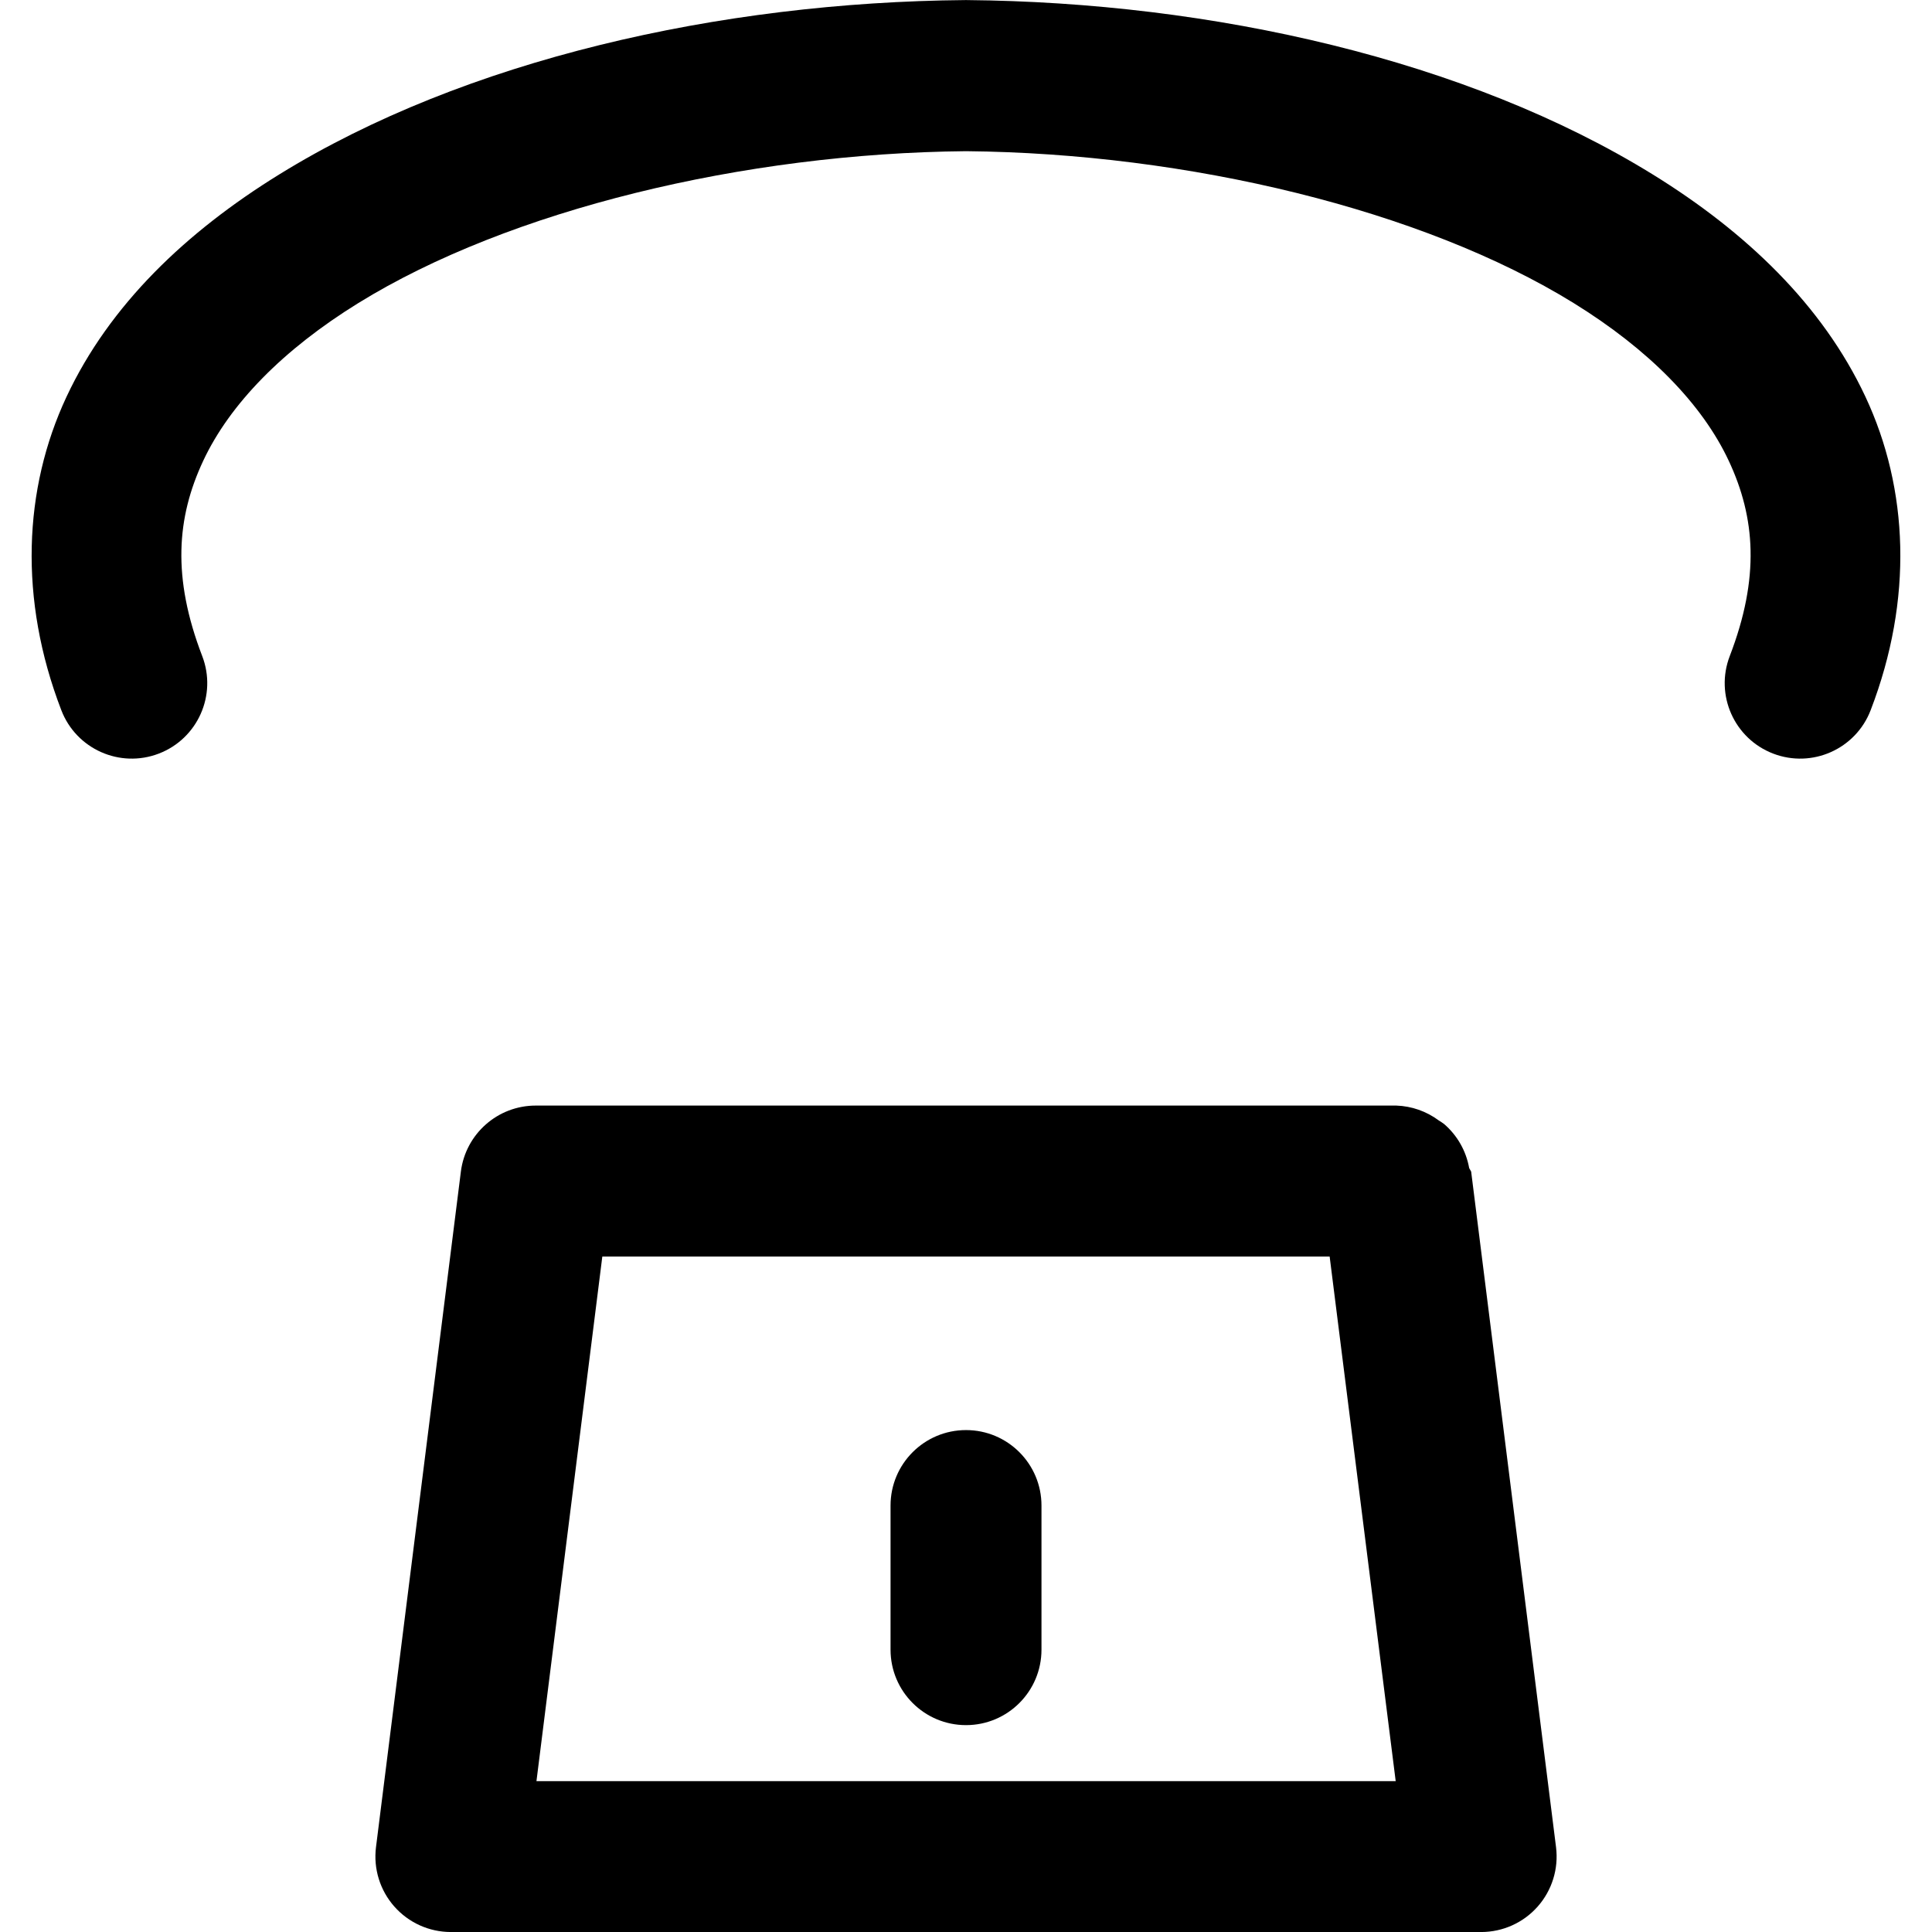
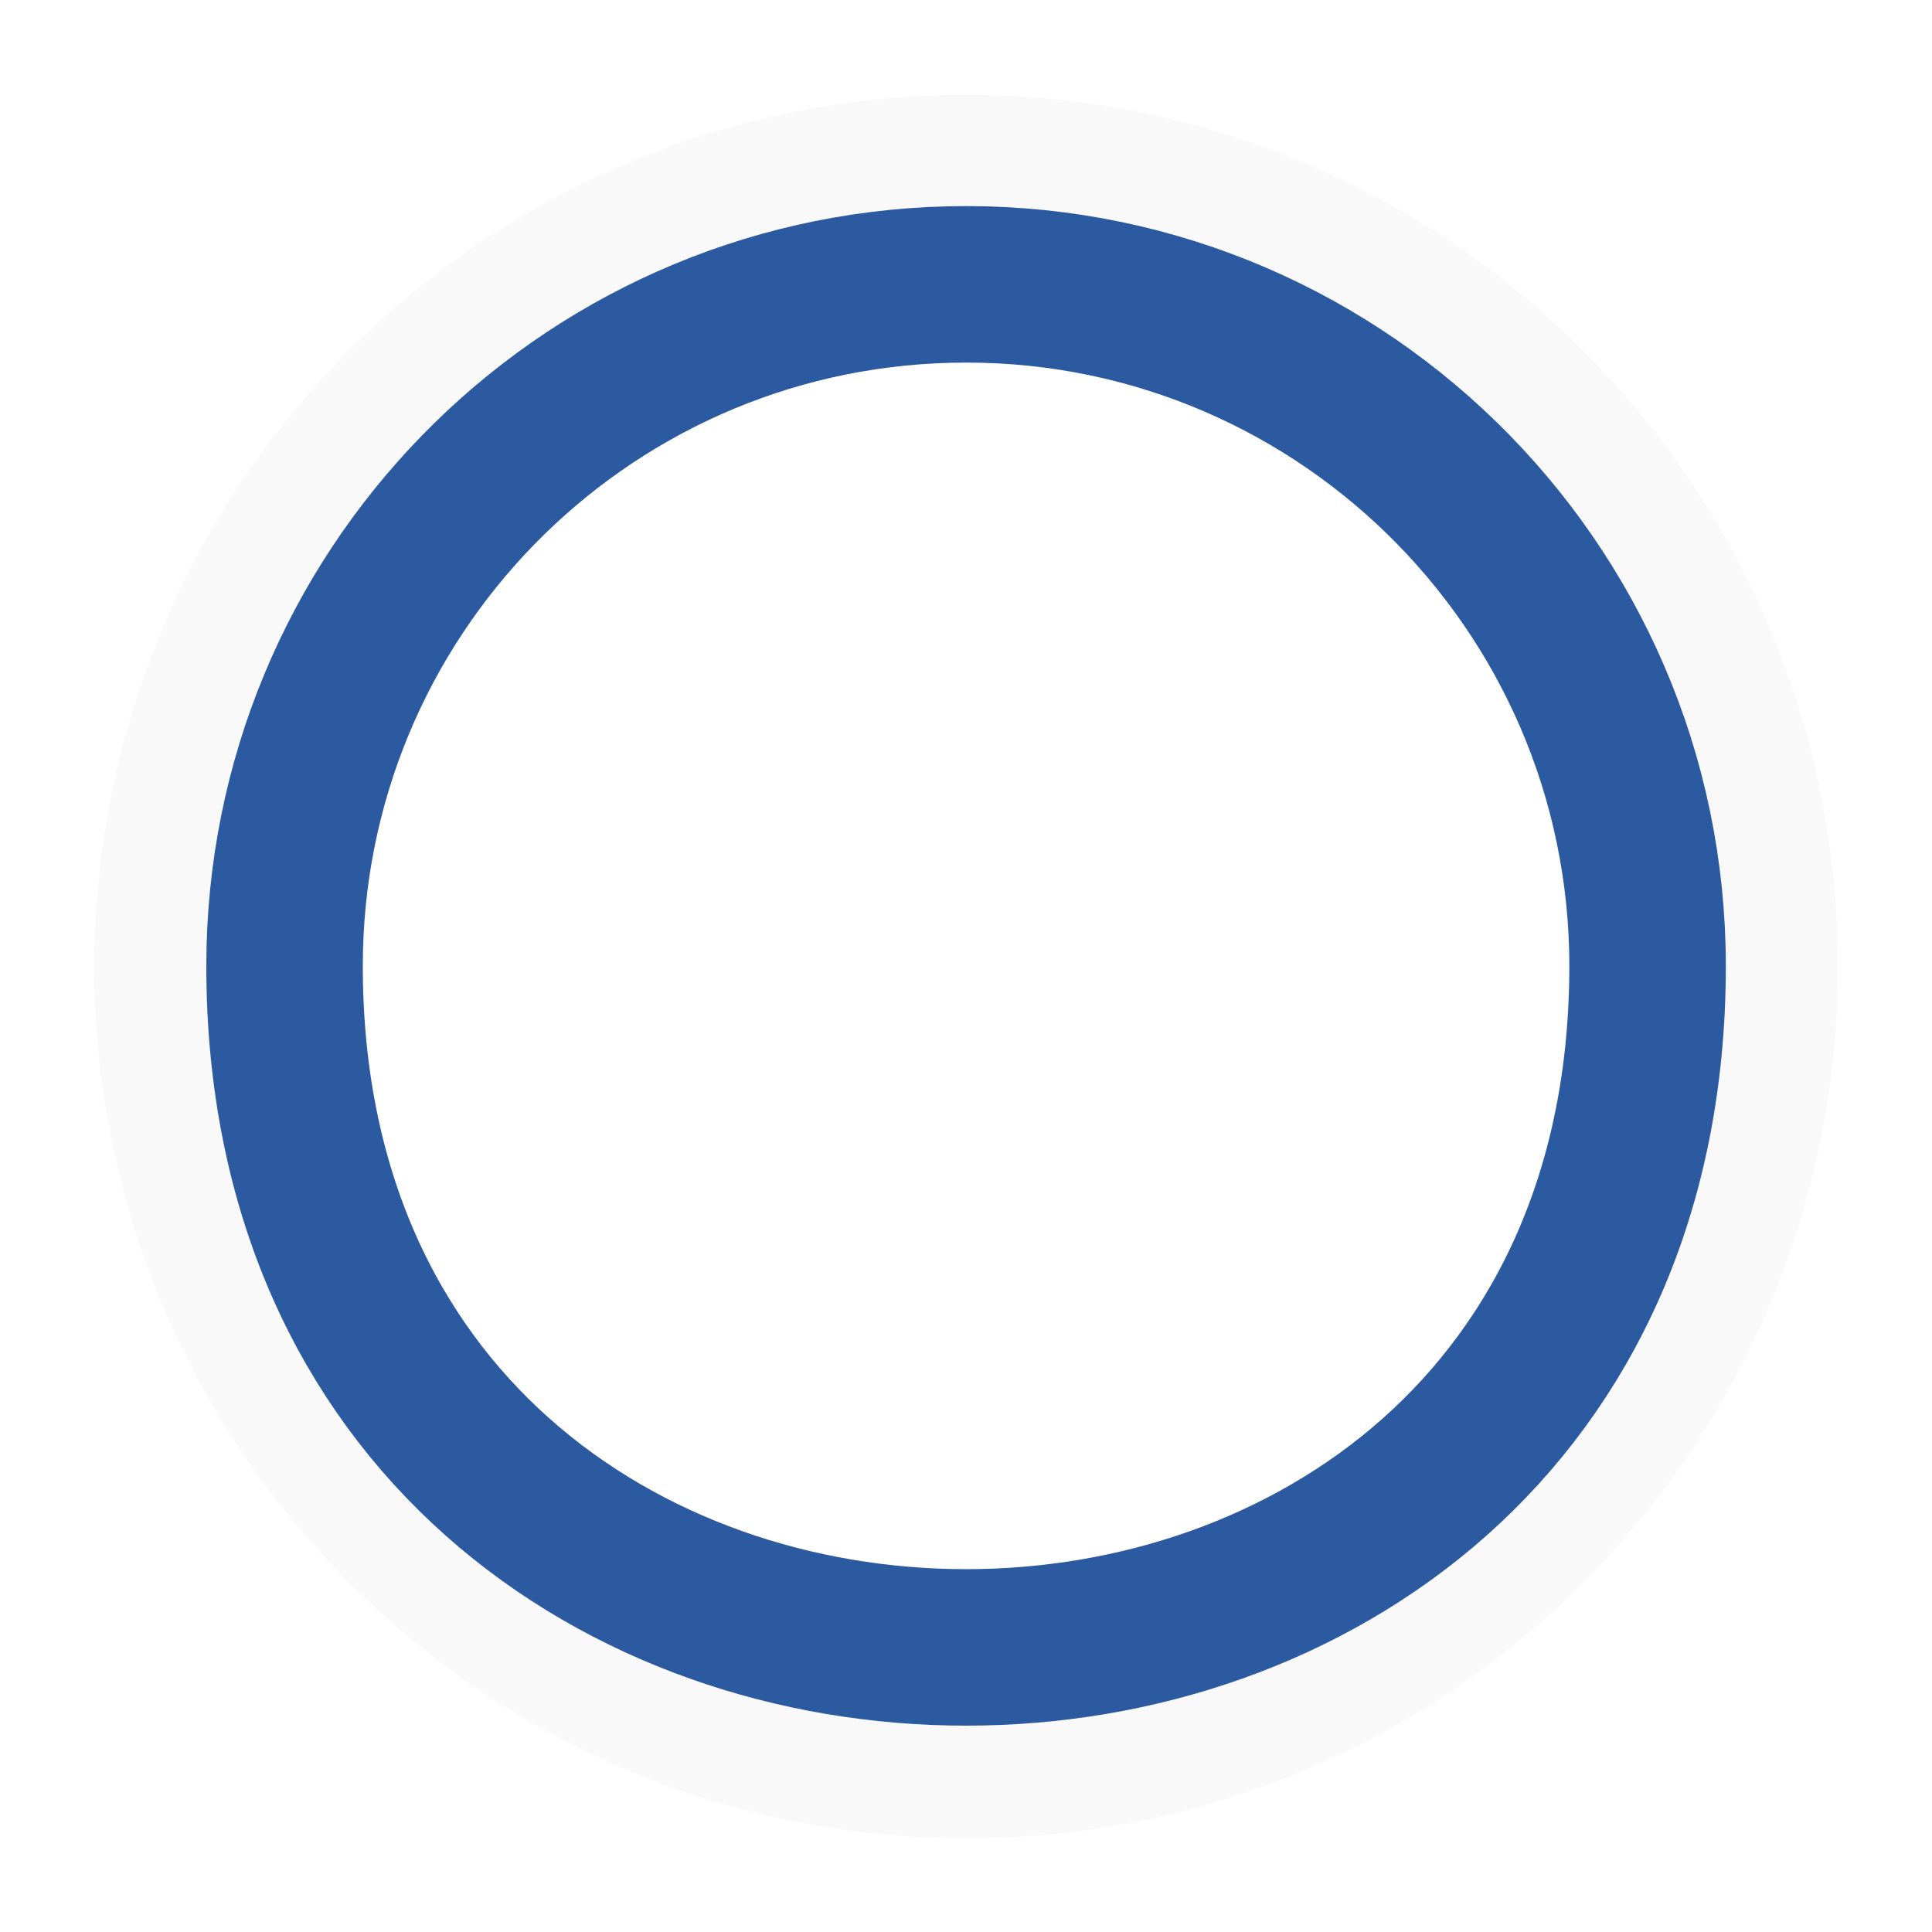
<svg xmlns="http://www.w3.org/2000/svg" version="1.1" viewBox="0 0 14 14">
-   <g transform="matrix(.43749 0 0 .43749 -1.0064 -20.852)" stroke-linecap="round" stroke-linejoin="round" stroke-miterlimit="3" stroke-width="2.286">
-     <path d="m18.301 71.35a1.25 1.25 0 0 0-1.25 1.25v2.387a1.25 1.25 0 0 0 1.25 1.25 1.25 1.25 0 0 0 1.25-1.25v-2.387a1.25 1.25 0 0 0-1.25-1.25z" color="#000000" stroke-width="2.286" style="-inkscape-stroke:none;paint-order:stroke markers fill" />
-     <path d="m18.301 72.6v2.386" color="#000000" stroke-width="5.715" style="-inkscape-stroke:none;paint-order:stroke markers fill" />
-     <path d="m11.174 65.975a1.25 1.25 0 0 0-1.24 1.094l-1.406 11.191a1.25 1.25 0 0 0 1.24 1.404h17.066a1.25 1.25 0 0 0 1.24-1.404l-1.406-11.191a1.25 1.25 0 0 0-0.033-0.059 1.25 1.25 0 0 0-0.416-0.73 1.25 1.25 0 0 0-0.088-0.059 1.25 1.25 0 0 0-0.703-0.246zm1.103 2.5h12.047l1.094 8.69h-14.232z" color="#000000" style="-inkscape-stroke:none;paint-order:stroke markers fill" />
-     <path d="m18.289 47.664c-4.069 0.035-8.29 0.989-11.365 2.889-1.538 0.95-2.808 2.157-3.522 3.682-0.714 1.525-0.793 3.354-0.086 5.191a1.25 1.25 0 0 0 1.615 0.719 1.25 1.25 0 0 0 0.719-1.615c-0.501-1.303-0.424-2.294 0.016-3.234 0.44-0.94 1.322-1.843 2.572-2.615 2.498-1.543 6.388-2.48 10.063-2.514 3.674 0.034 7.565 0.971 10.062 2.514 1.25 0.772 2.132 1.675 2.572 2.615s0.517 1.932 0.016 3.234a1.25 1.25 0 0 0 0.719 1.615 1.25 1.25 0 0 0 1.615-0.719c0.707-1.838 0.628-3.666-0.086-5.191-0.714-1.525-1.984-2.732-3.522-3.682-3.075-1.9-7.296-2.853-11.365-2.889a1.25 1.25 0 0 0-0.023 0z" color="#000000" style="-inkscape-stroke:none;paint-order:stroke markers fill" />
-   </g>
+   <path d="m7.045 0.687a6.317 6.317 0 0 0-6.362 6.317 6.317 6.317 0 0 0 12.635 0 6.317 6.317 0 0 0-6.272-6.317zm-0.173 1.151a5.169 5.169 0 0 1 5.297 5.166 5.169 5.169 0 0 1-10.338 0 5.169 5.169 0 0 1 5.041-5.166z" fill="#f9f9f9" fill-rule="evenodd" opacity=".99" stroke-width=".909" />
+   <path d="m6.877 2.062c2.775-0.069 5.061 2.162 5.062 4.937 0 6.585-9.877 6.585-9.877 0 3.6e-4 -2.68 2.136-4.871 4.815-4.937z" fill="none" stroke="#2c5aa0" stroke-width="1.134" />
</svg>
